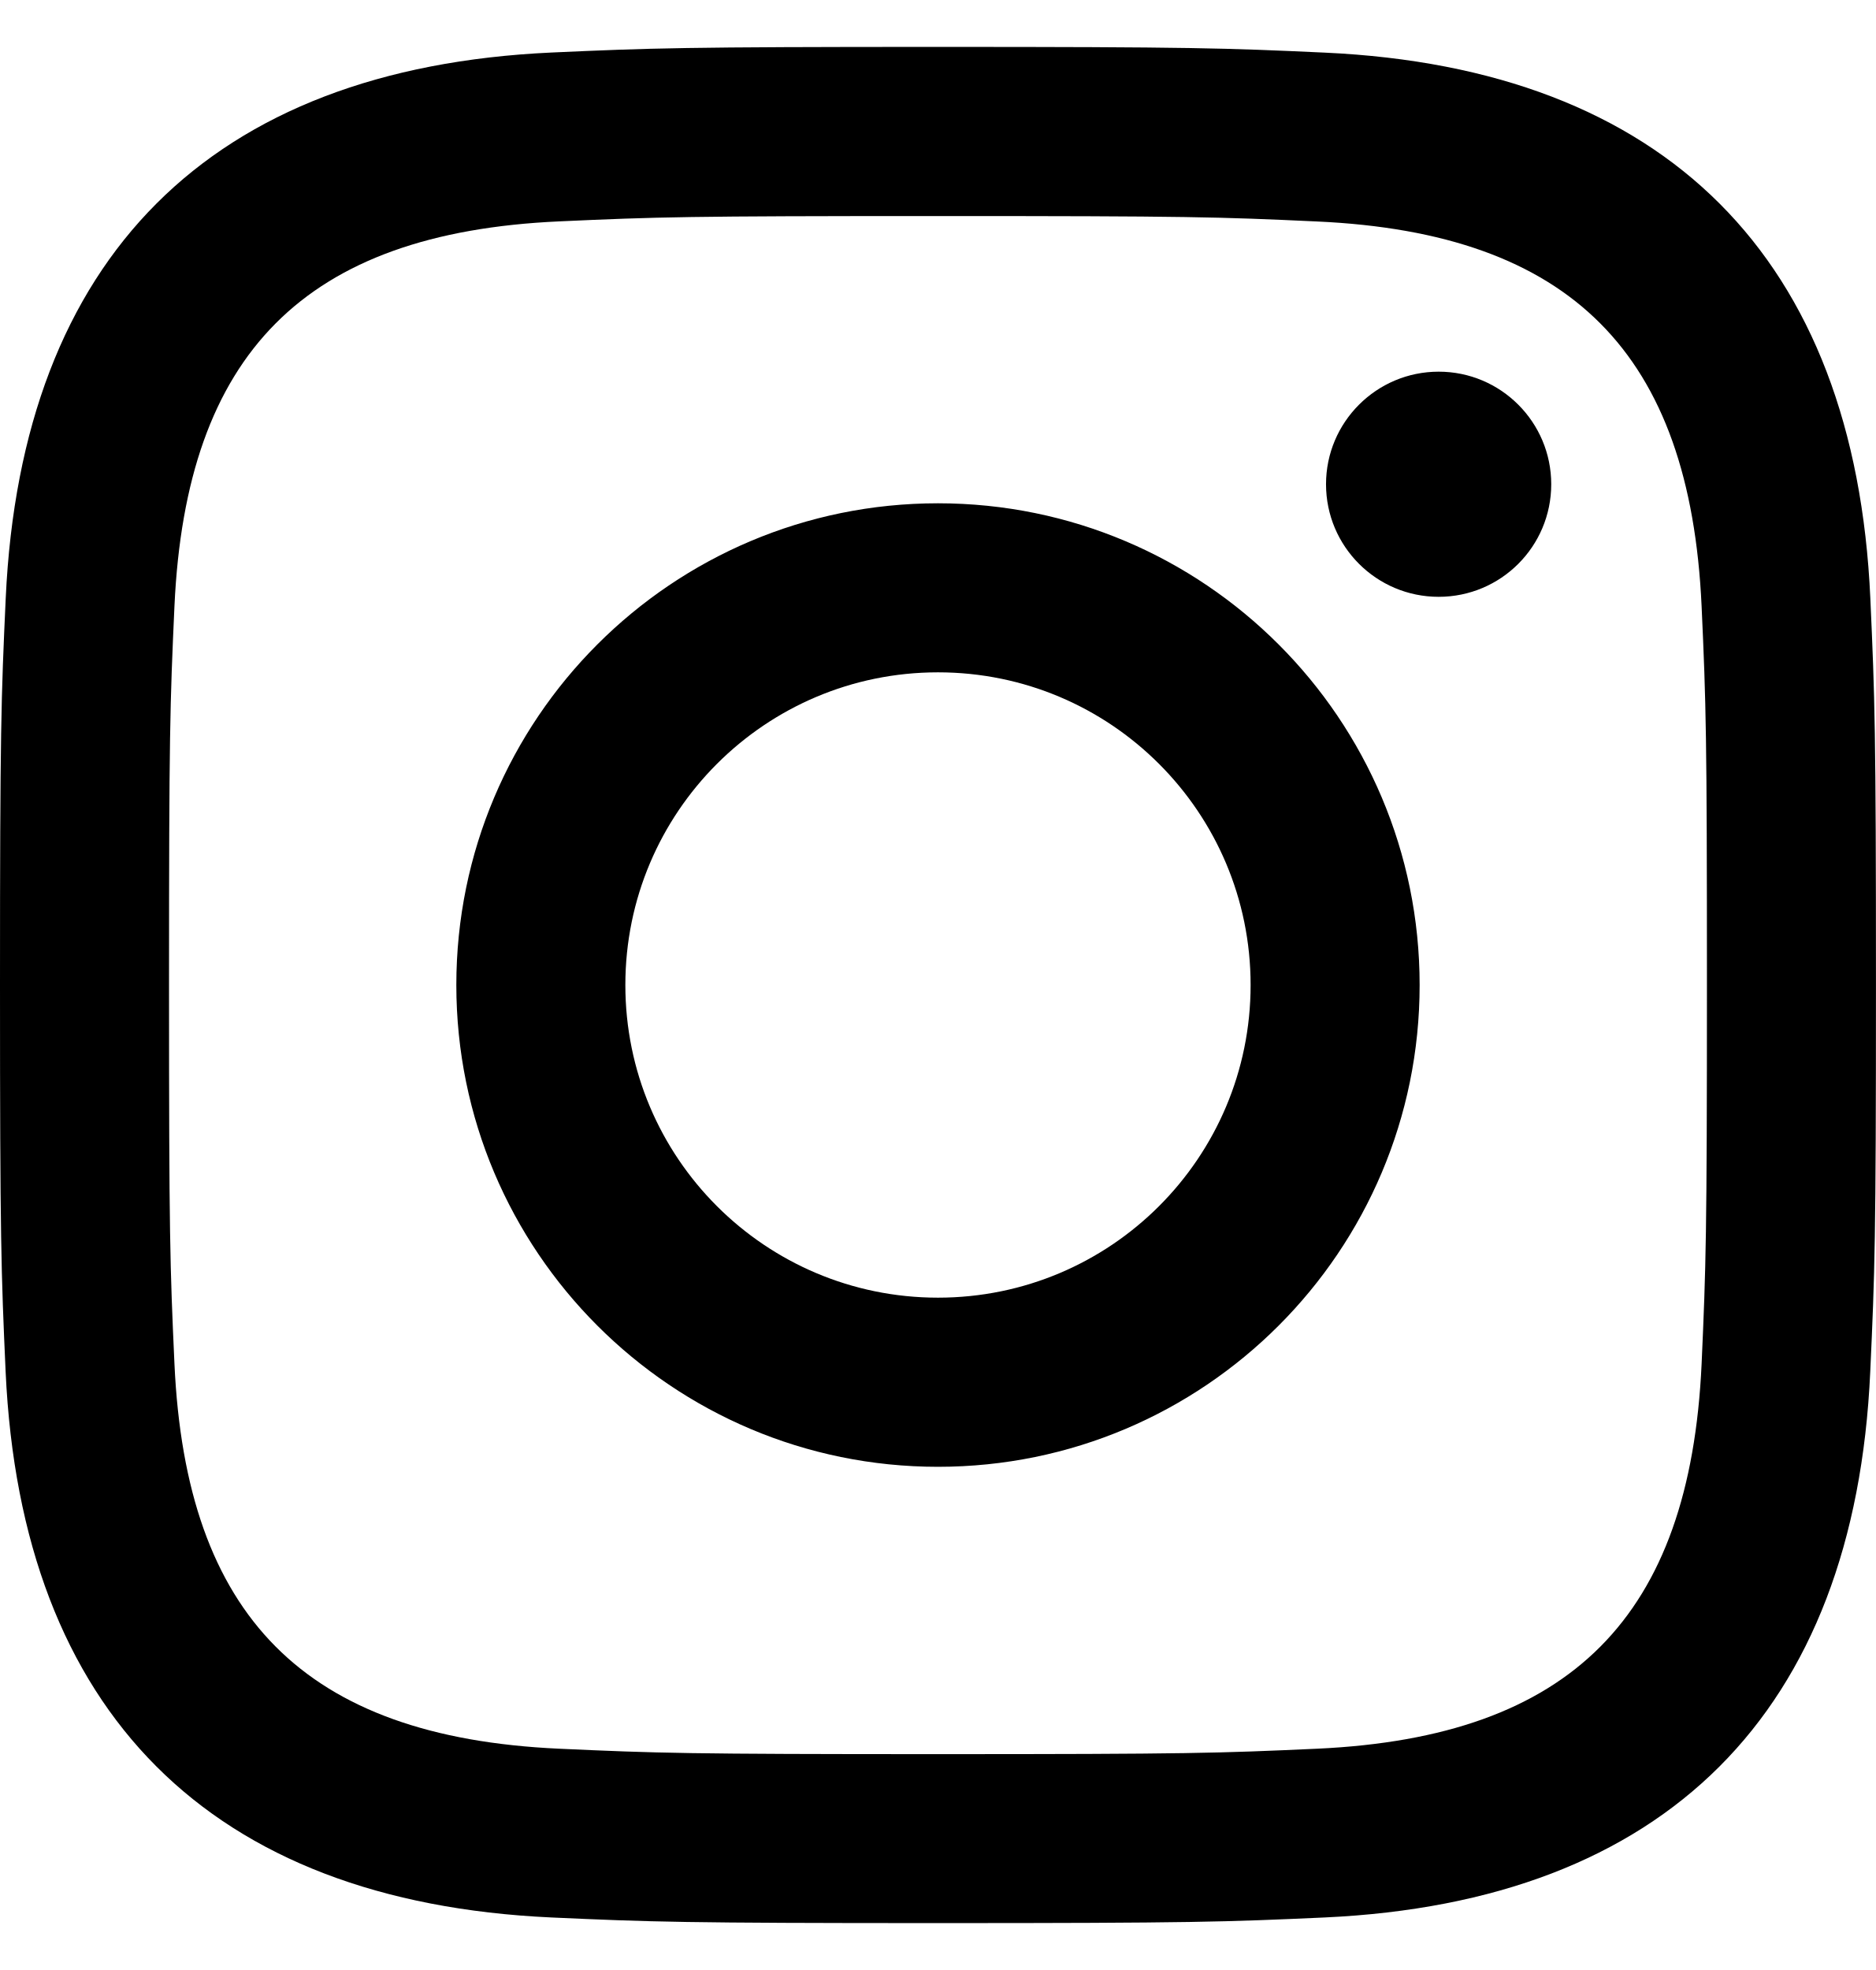
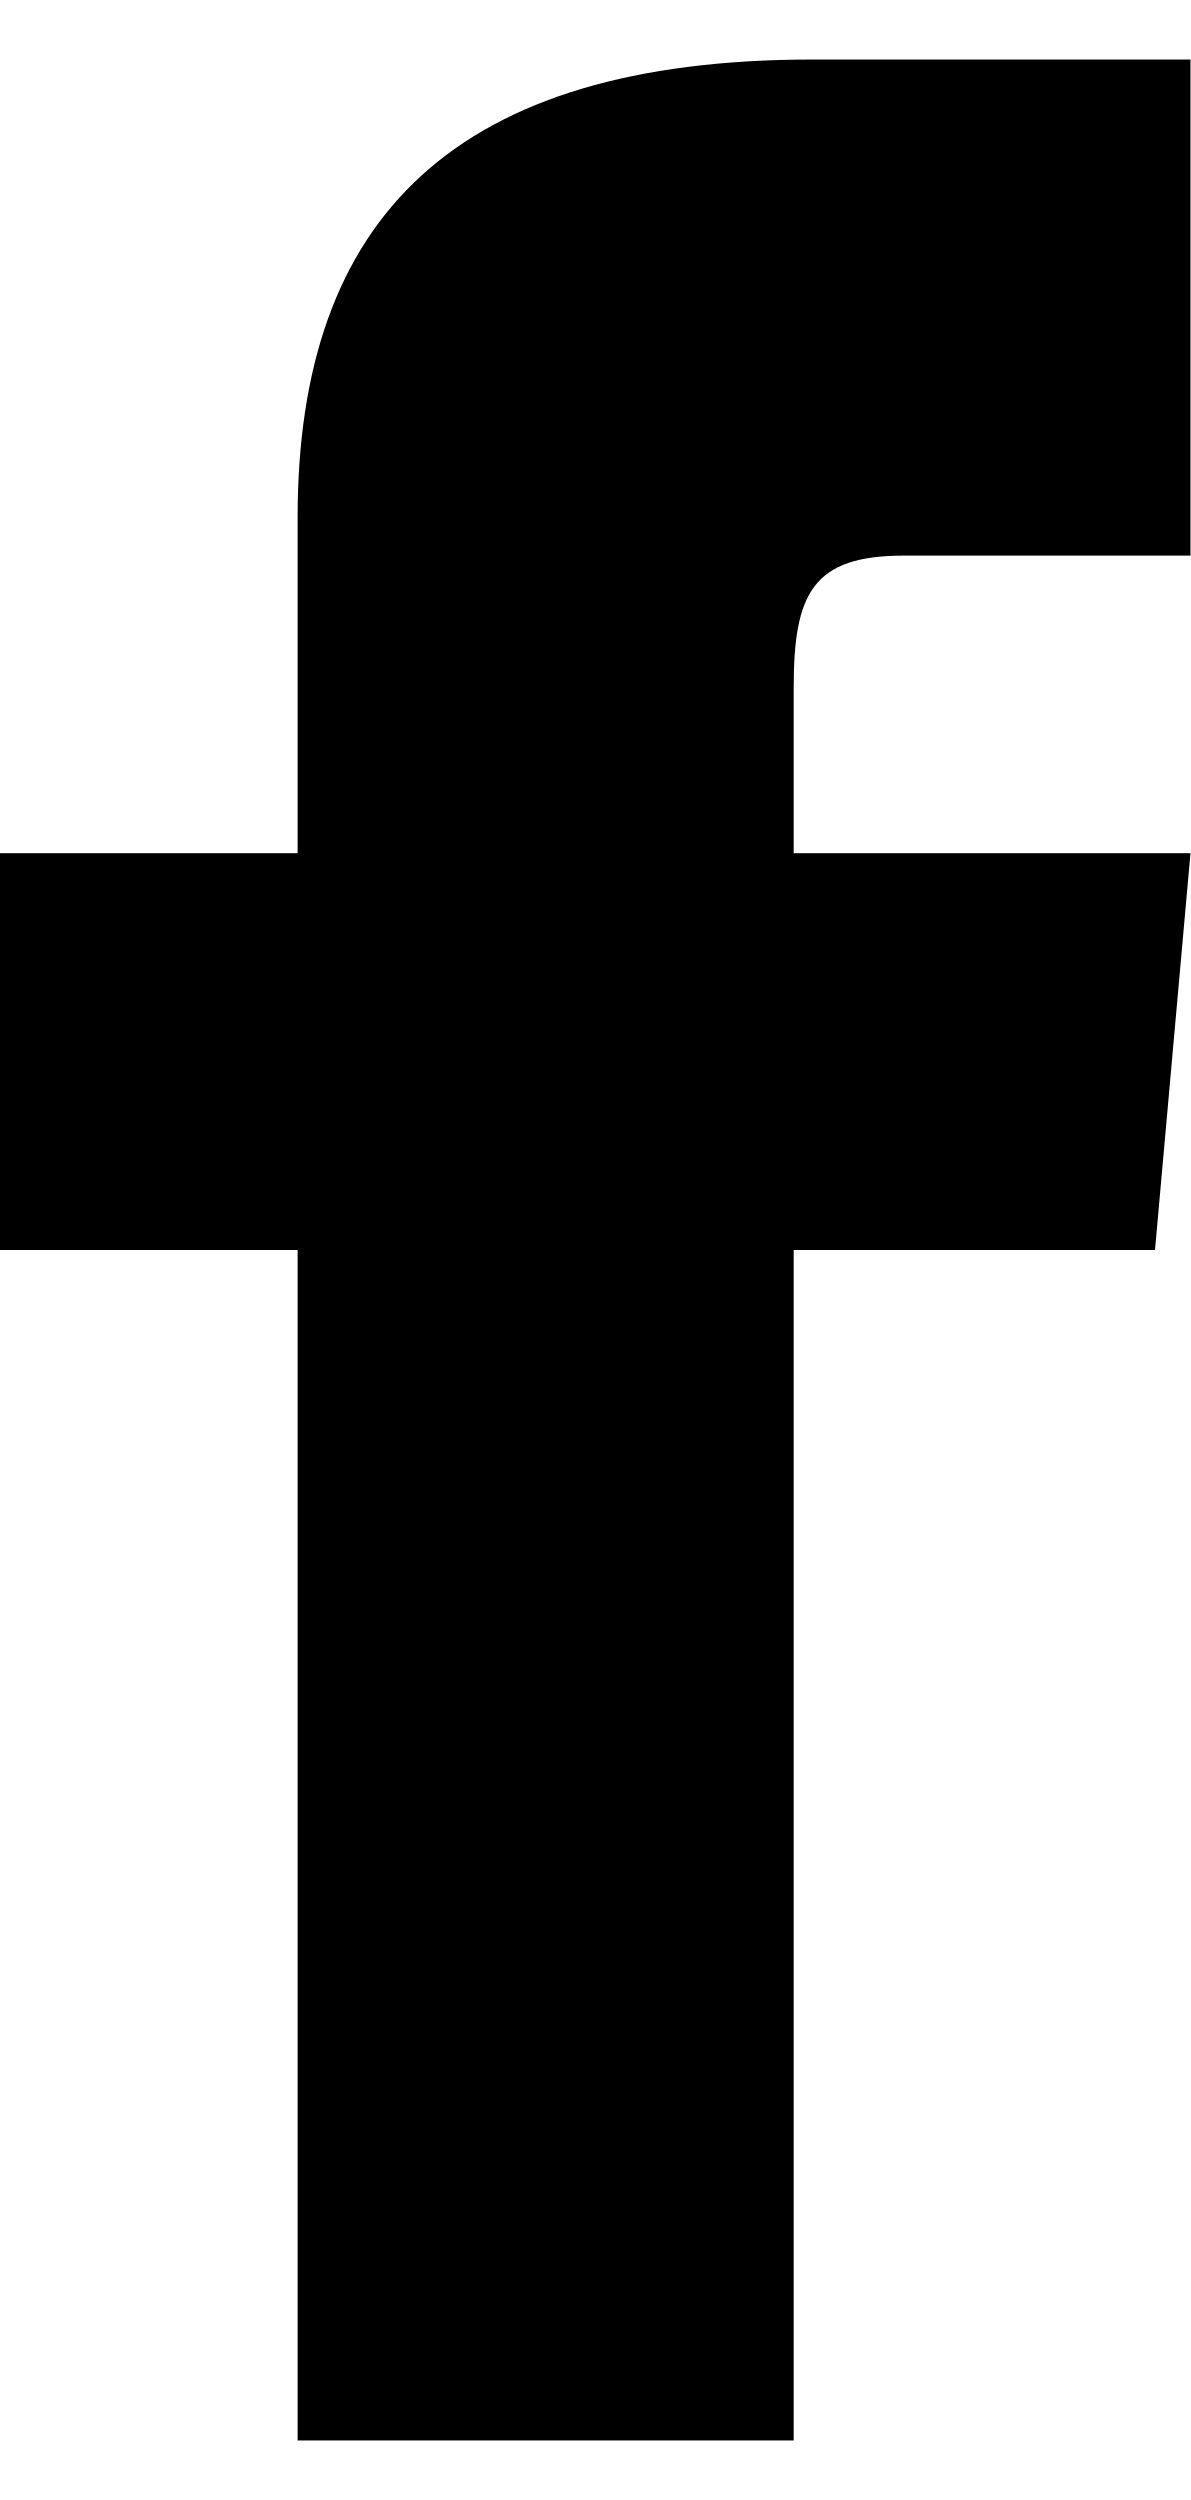
- <svg xmlns="http://www.w3.org/2000/svg" width="20" height="21" viewBox="0 0 20 21" fill="none">
-   <path d="M10 2.303C12.67 2.303 12.987 2.312 14.042 2.361C16.752 2.484 18.017 3.77 18.141 6.46C18.189 7.514 18.198 7.831 18.198 10.501C18.198 13.172 18.188 13.488 18.141 14.542C18.017 17.229 16.754 18.517 14.042 18.641C12.987 18.689 12.672 18.699 10 18.699C7.33 18.699 7.013 18.689 5.959 18.641C3.243 18.517 1.983 17.225 1.86 14.541C1.812 13.487 1.802 13.171 1.802 10.5C1.802 7.83 1.812 7.514 1.86 6.459C1.984 3.77 3.247 2.483 5.959 2.36C7.014 2.312 7.33 2.303 10 2.303ZM10 0.5C7.284 0.5 6.944 0.512 5.878 0.56C2.246 0.727 0.228 2.742 0.061 6.377C0.012 7.444 0 7.784 0 10.5C0 13.216 0.012 13.557 0.06 14.623C0.227 18.255 2.242 20.273 5.877 20.44C6.944 20.488 7.284 20.5 10 20.5C12.716 20.5 13.057 20.488 14.123 20.44C17.752 20.273 19.775 18.258 19.939 14.623C19.988 13.557 20 13.216 20 10.5C20 7.784 19.988 7.444 19.94 6.378C19.777 2.749 17.759 0.728 14.124 0.561C13.057 0.512 12.716 0.5 10 0.5V0.5ZM10 5.365C7.164 5.365 4.865 7.664 4.865 10.5C4.865 13.336 7.164 15.636 10 15.636C12.836 15.636 15.135 13.337 15.135 10.5C15.135 7.664 12.836 5.365 10 5.365ZM10 13.833C8.159 13.833 6.667 12.342 6.667 10.5C6.667 8.659 8.159 7.167 10 7.167C11.841 7.167 13.333 8.659 13.333 10.5C13.333 12.342 11.841 13.833 10 13.833ZM15.338 3.962C14.675 3.962 14.137 4.5 14.137 5.162C14.137 5.825 14.675 6.362 15.338 6.362C16.001 6.362 16.538 5.825 16.538 5.162C16.538 4.5 16.001 3.962 15.338 3.962Z" fill="black" />
+ <svg xmlns="http://www.w3.org/2000/svg" width="10" height="21" viewBox="0 0 10 21" fill="none">
+   <path d="M2.5 7.167H0V10.5H2.5V20.5H6.667V10.5H9.702L10 7.167H6.667V5.777C6.667 4.982 6.827 4.667 7.596 4.667H10V0.5H6.827C3.83 0.5 2.5 1.819 2.5 4.346V7.167Z" fill="black" />
</svg>
